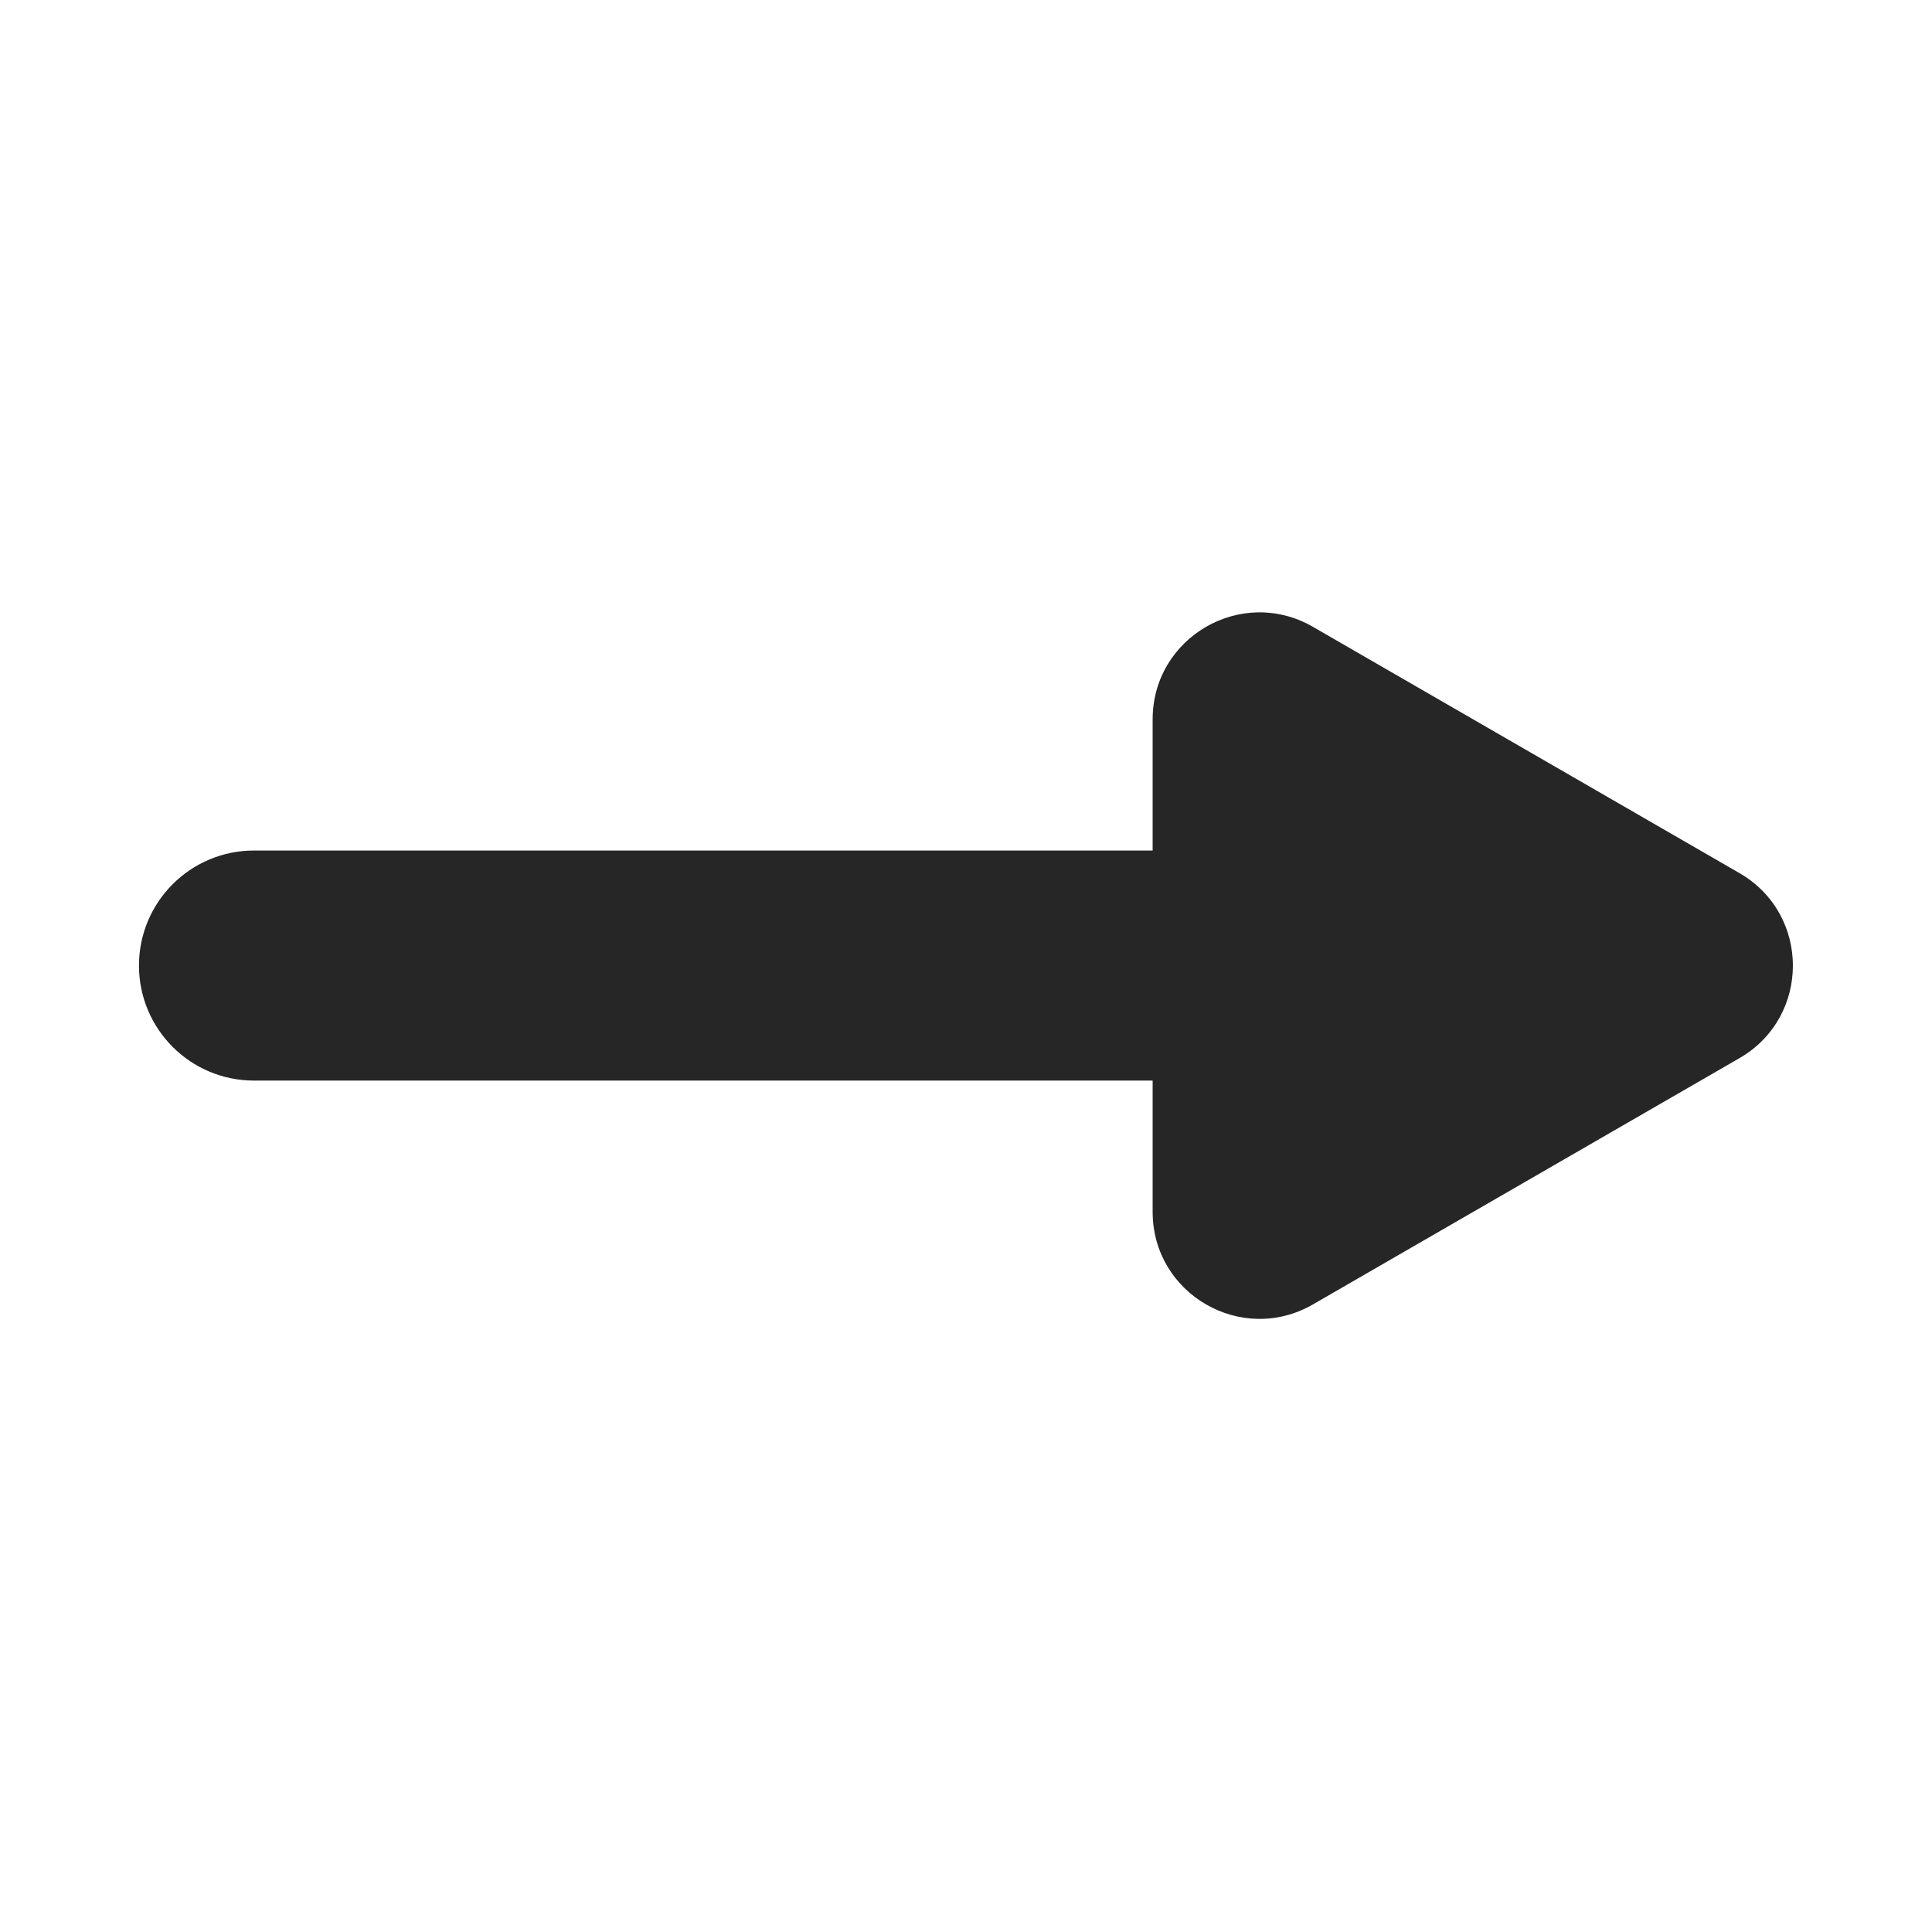
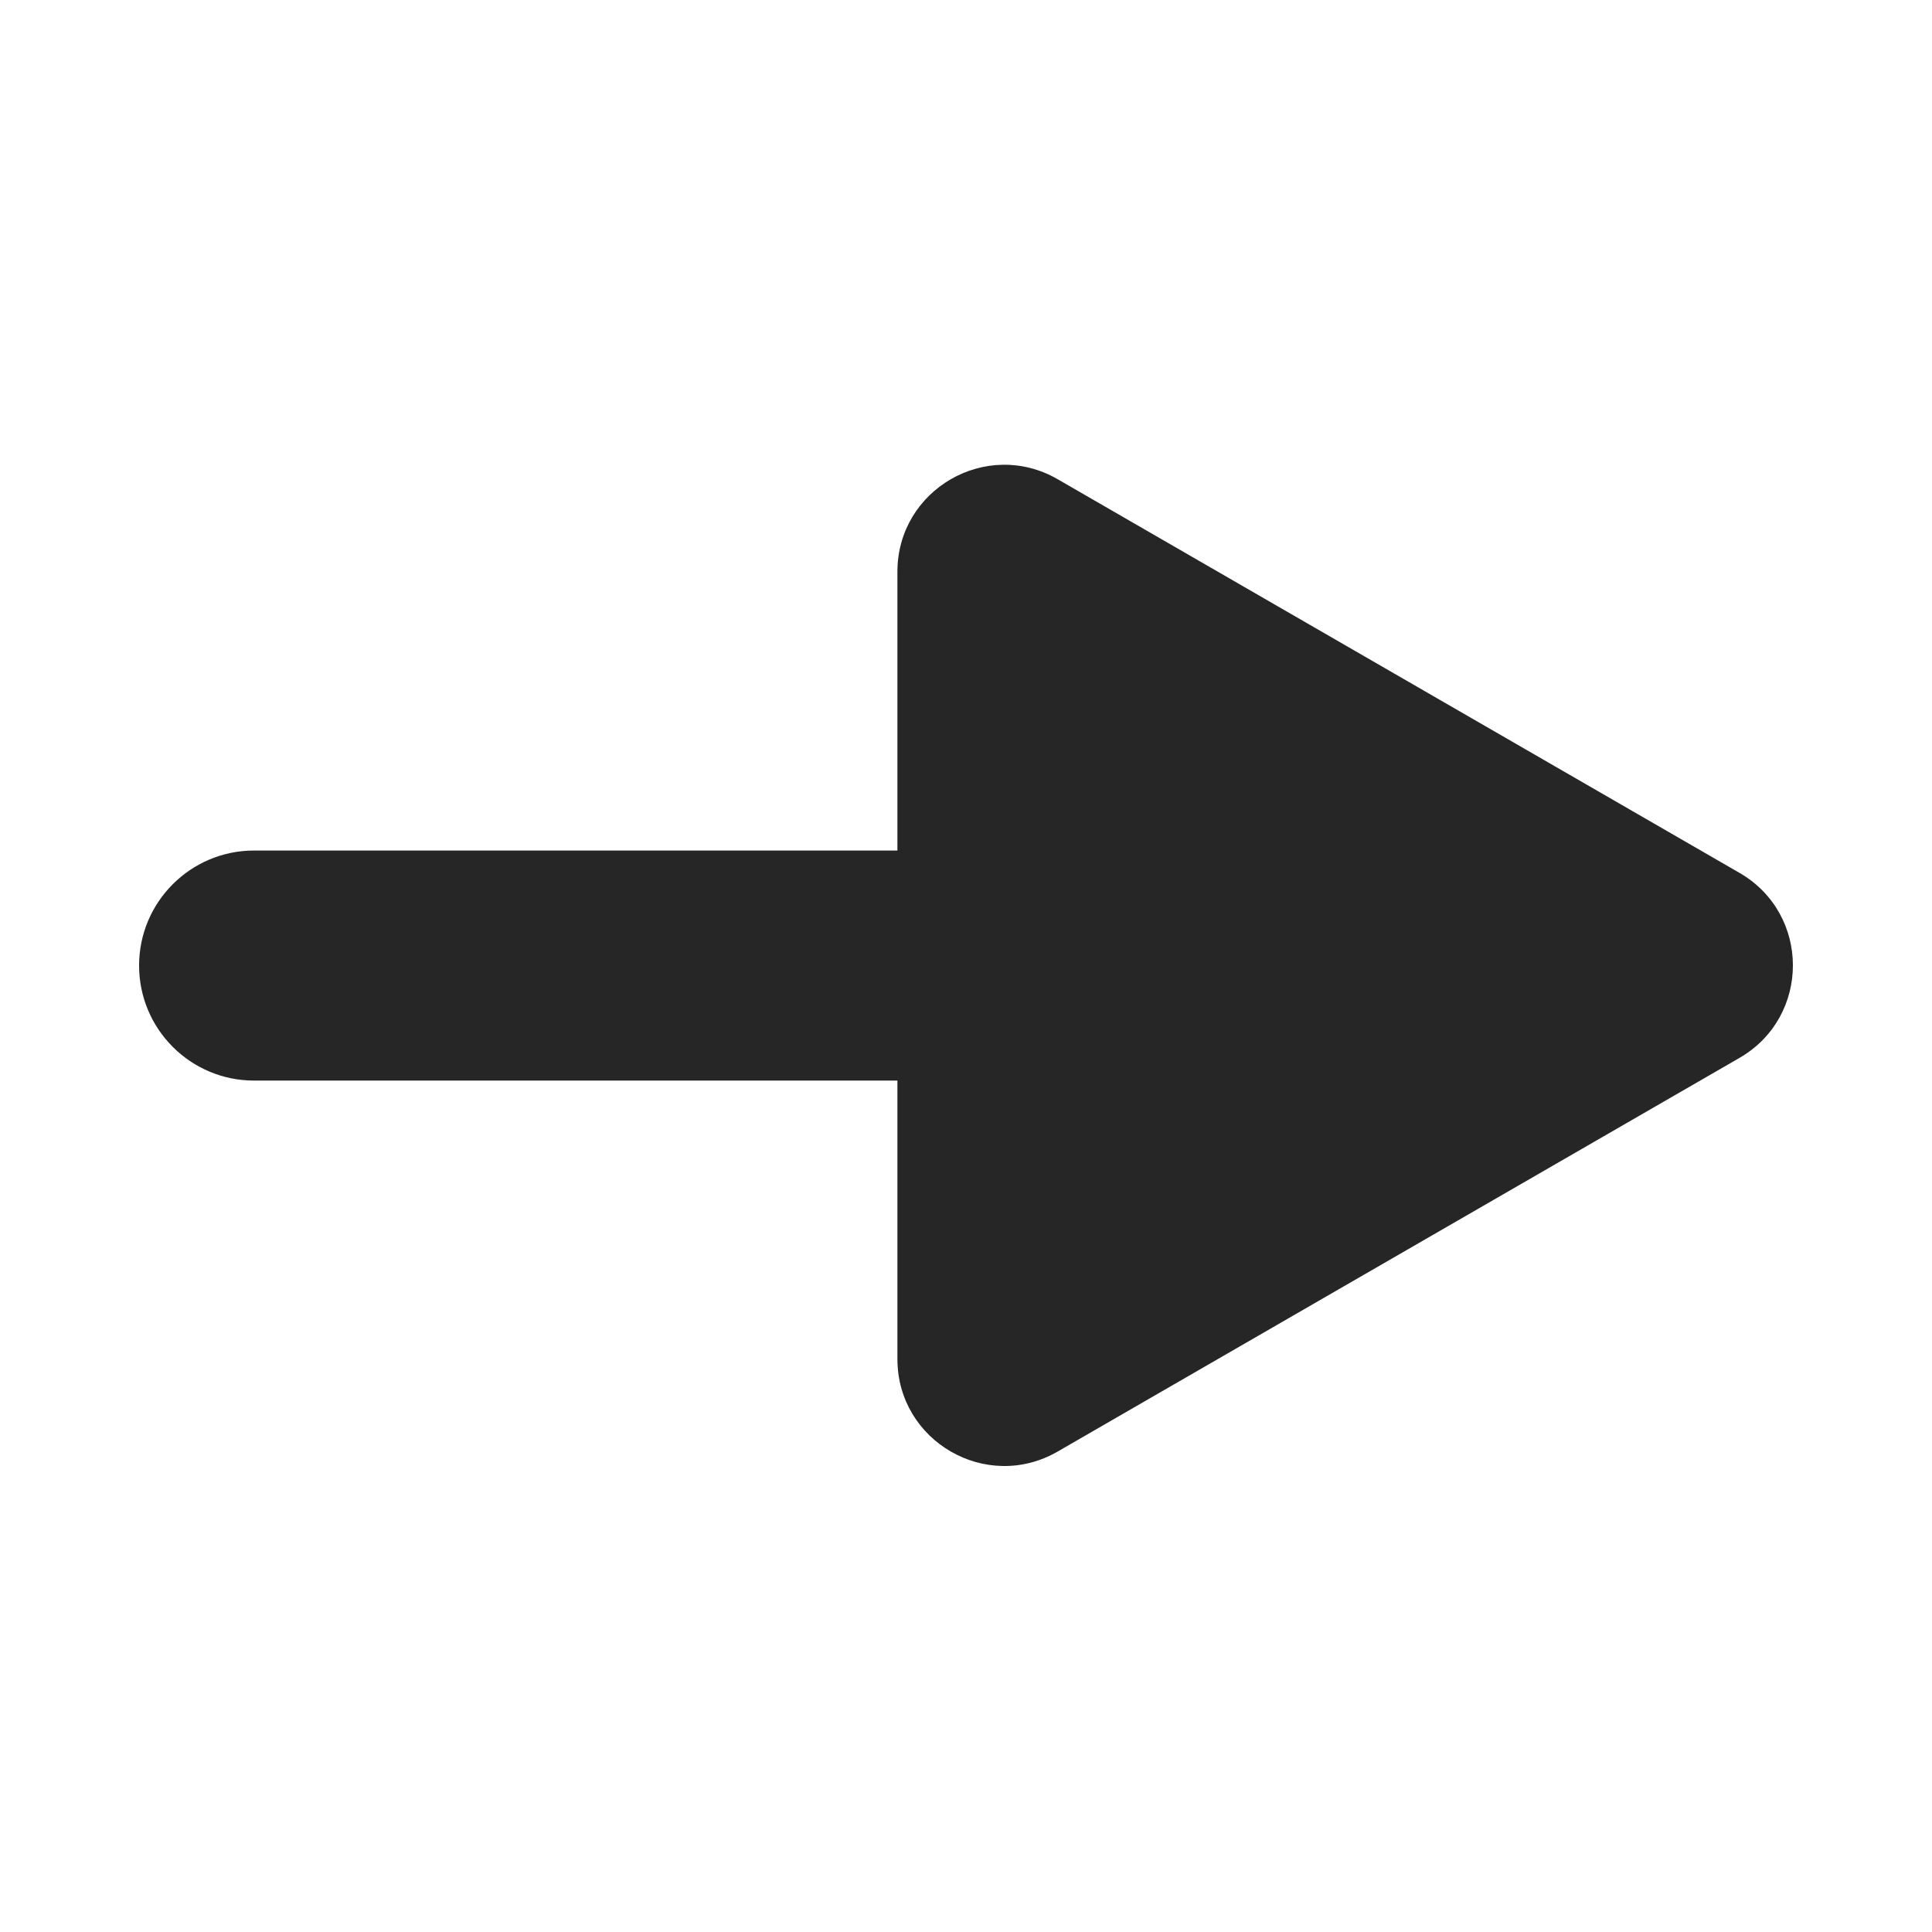
<svg xmlns="http://www.w3.org/2000/svg" id="Layer_1" data-name="Layer 1" viewBox="0 0 1000 1000">
  <defs>
    <style>.cls-1{fill:#262626;}</style>
  </defs>
-   <rect class="cls-1" x="71.92" y="440.22" width="606.11" height="119.08" rx="59.54" transform="translate(749.96 999.53) rotate(-180)" />
-   <path class="cls-1" d="M900.35,547.69,679.56,675.17c-36.87,21.28-82.95-5.32-82.95-47.89V372.33c0-42.57,46.08-69.17,82.95-47.89L900.35,451.92C937.22,473.2,937.22,526.41,900.35,547.69Z" />
+   <rect class="cls-1" x="71.99" y="440.22" width="606.11" height="119.08" rx="59.54" transform="translate(750.09 999.53) rotate(-180)" />
+   <path class="cls-1" d="M900.35,547.57,547.44,751.32C510.58,772.6,464.5,746,464.5,703.43V295.93c0-42.57,46.08-69.17,82.94-47.89L900.35,451.79C937.22,473.07,937.22,526.28,900.35,547.57Z" />
</svg>
